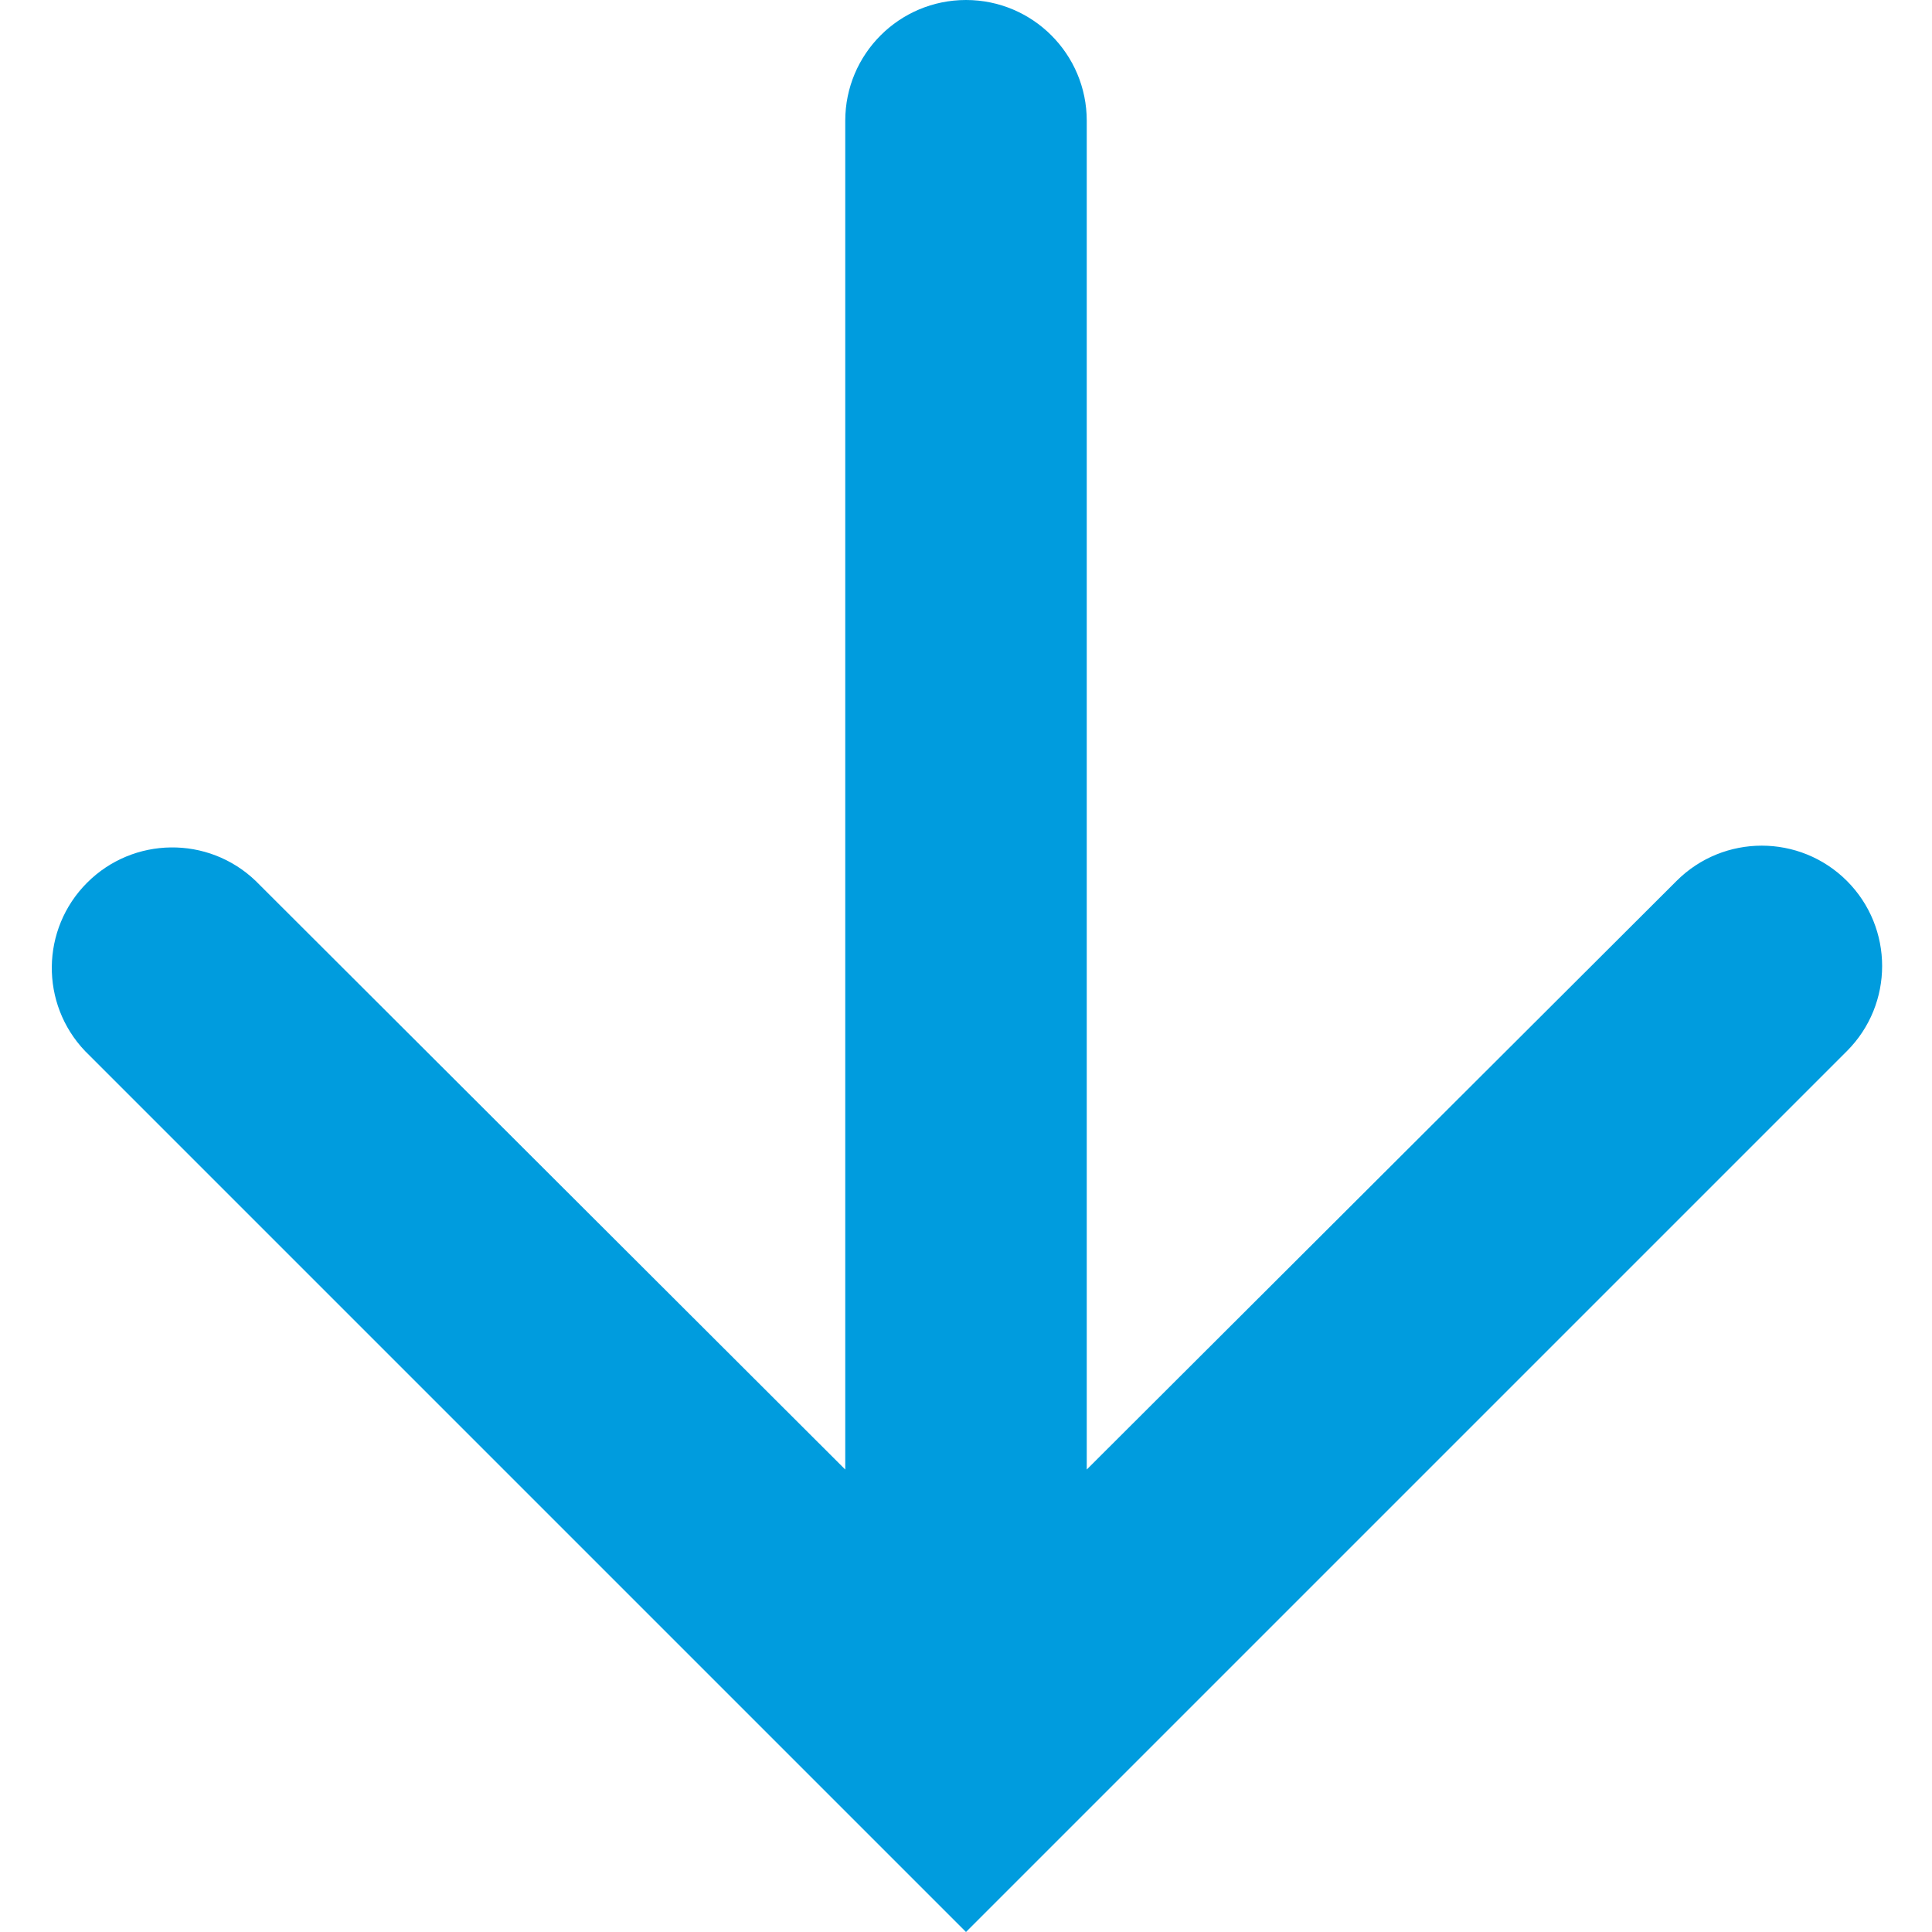
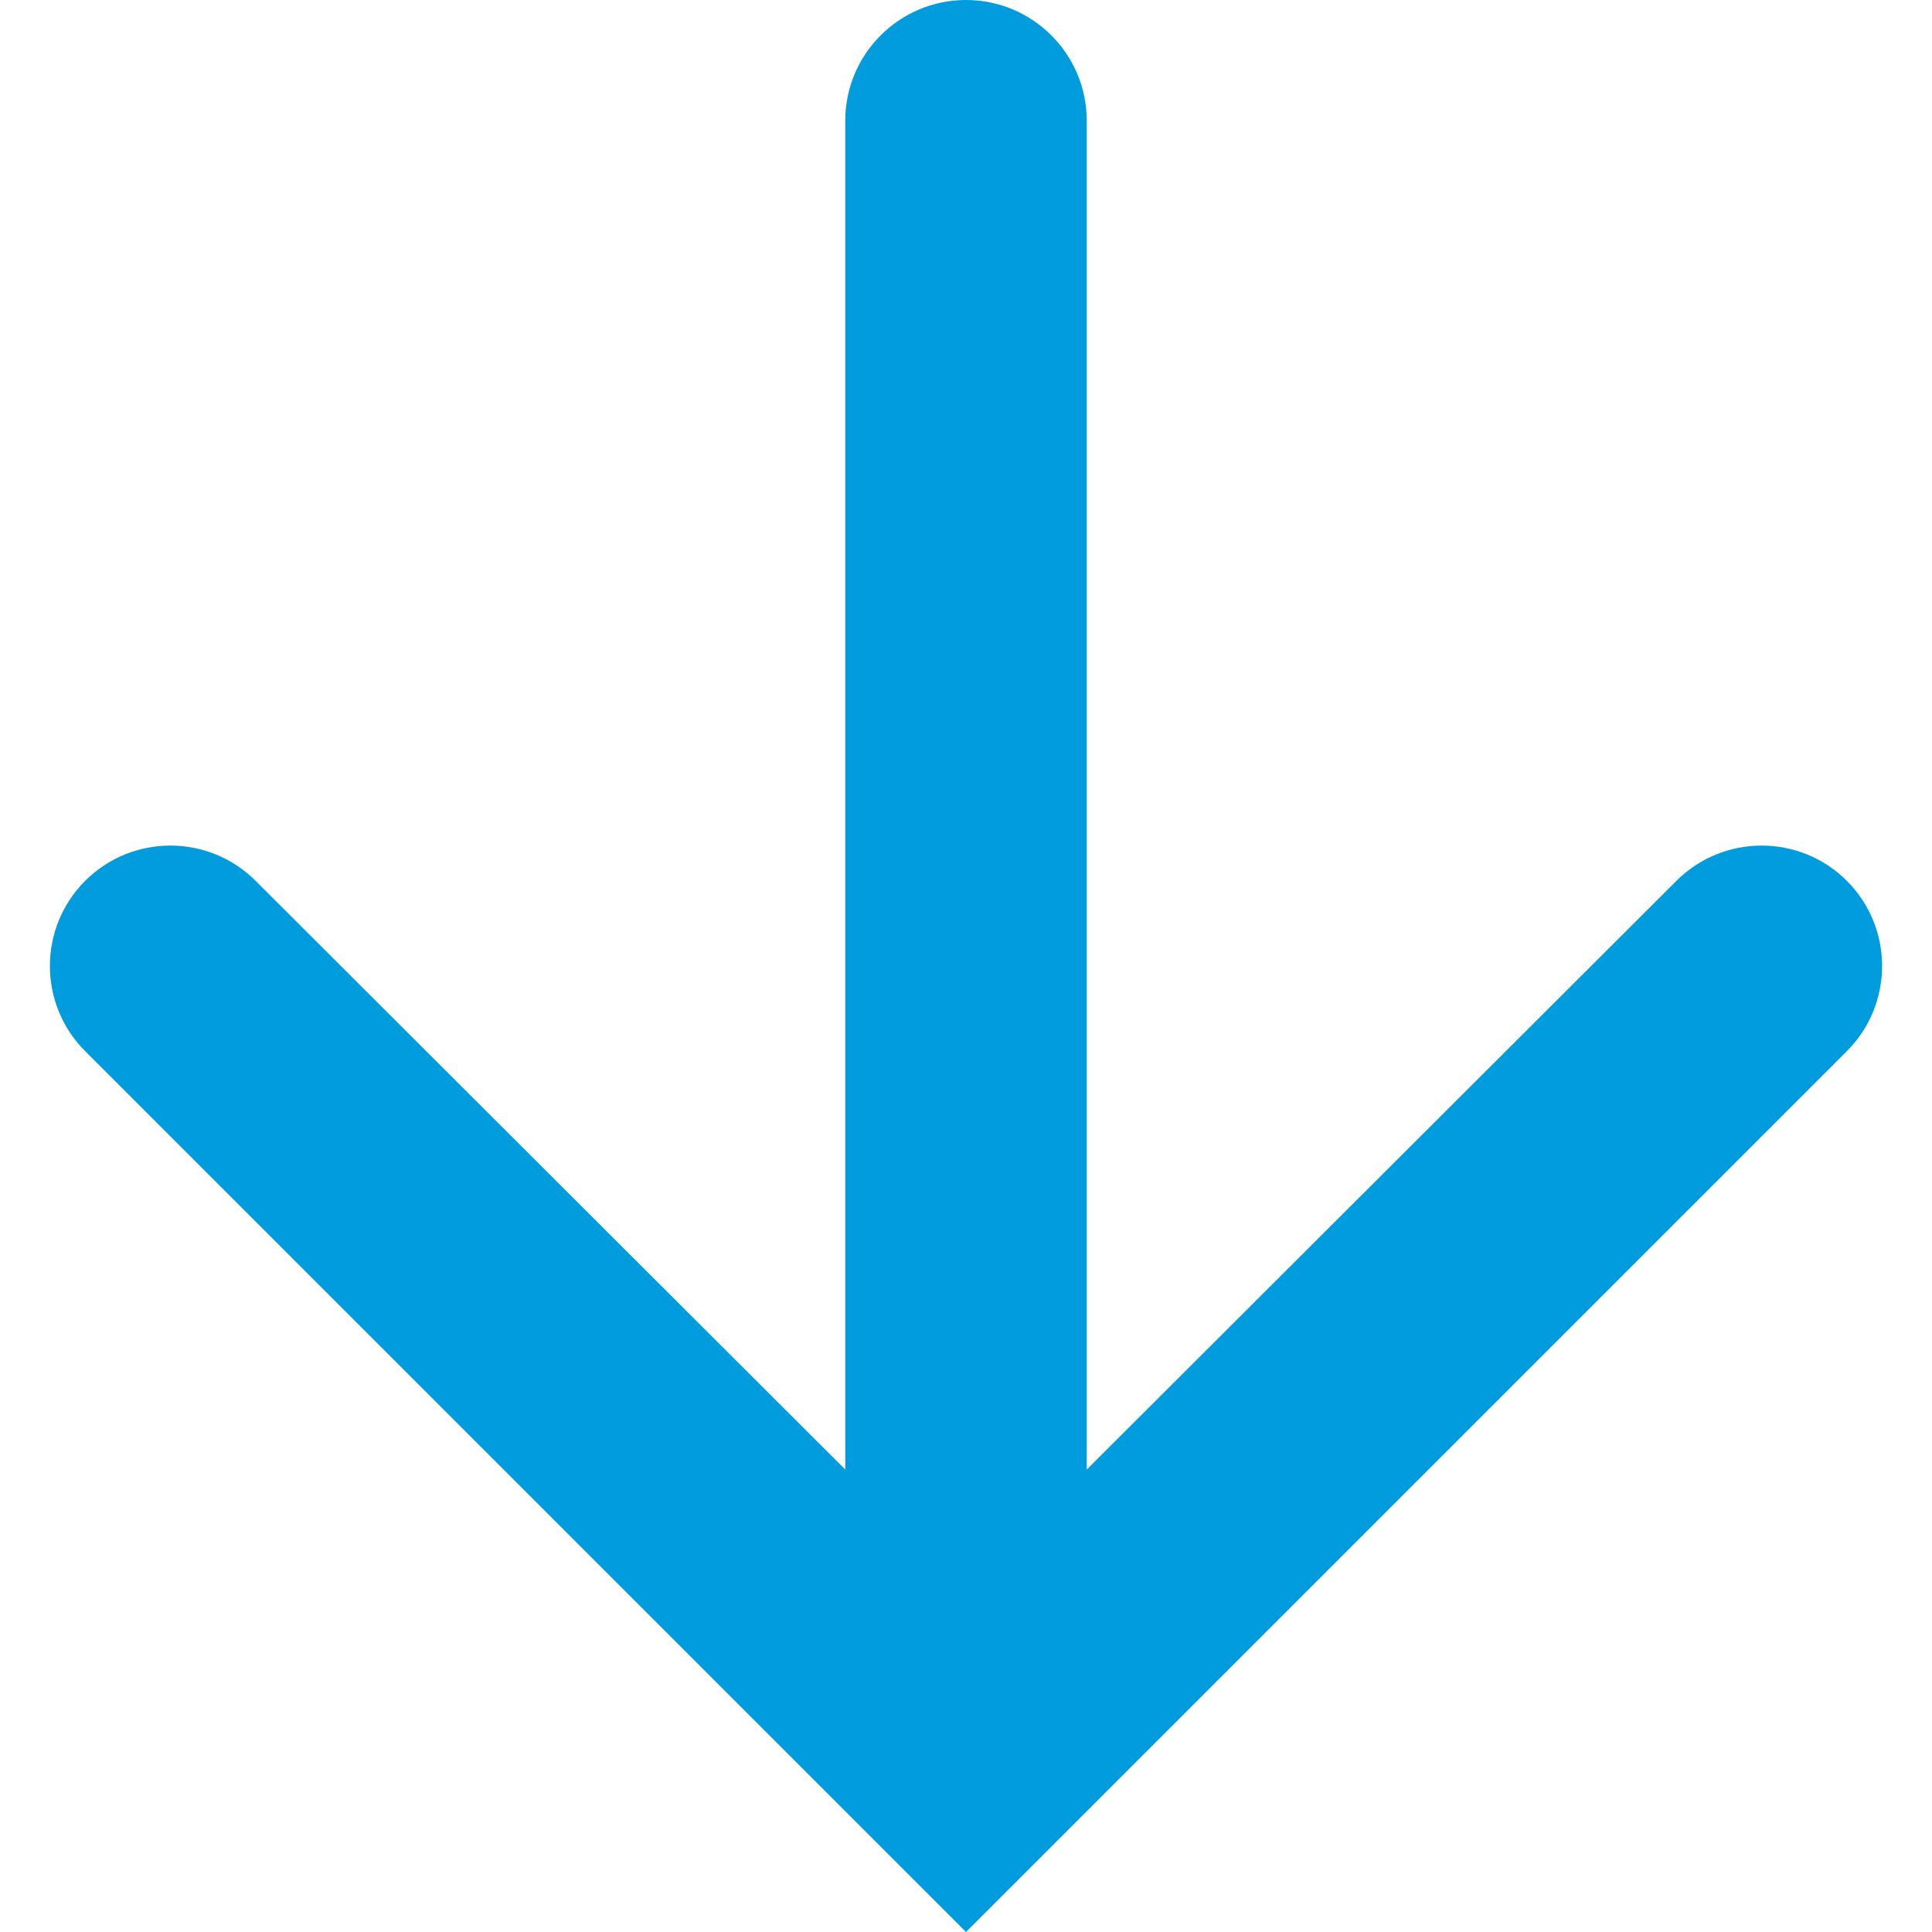
- <svg xmlns="http://www.w3.org/2000/svg" width="16" height="16">
-   <path d="M15.295 7.295a.998.998 0 0 0-1.41 0L9 12.17V1a1 1 0 1 0-2 0v11.17L2.116 7.294A.998.998 0 0 0 .705 8.705L8 16l7.295-7.295a.997.997 0 0 0 0-1.41z" fill="#009CDE" fill-rule="evenodd" />
+ <svg xmlns="http://www.w3.org/2000/svg" width="16px" height="16px" viewBox="0 0 16 16" version="1.1">
+   <g id="Desktop" stroke="none" stroke-width="1" fill="none" fill-rule="evenodd">
+     <g id="Careers" transform="translate(-463, -3487)" fill="#009CDE">
+       <g id="Group-18" transform="translate(361, 3088)">
+         <g id="Group-17" transform="translate(1, 0)">
+           <path d="M108.295,399.705 C107.906,400.094 107.905,400.726 108.294,401.116 L113.17,406 L102,406 C101.448,406 101,406.448 101,407 C101,407.552 101.448,408 102,408 L113.17,408 L108.294,412.884 C107.905,413.274 107.906,413.906 108.295,414.295 C108.684,414.684 109.316,414.684 109.705,414.295 L117,407 L109.705,399.705 C109.316,399.316 108.684,399.316 108.295,399.705 Z" id="Mask" transform="translate(109, 407) rotate(-270) translate(-109, -407) " />
+         </g>
+       </g>
+     </g>
+   </g>
</svg>
